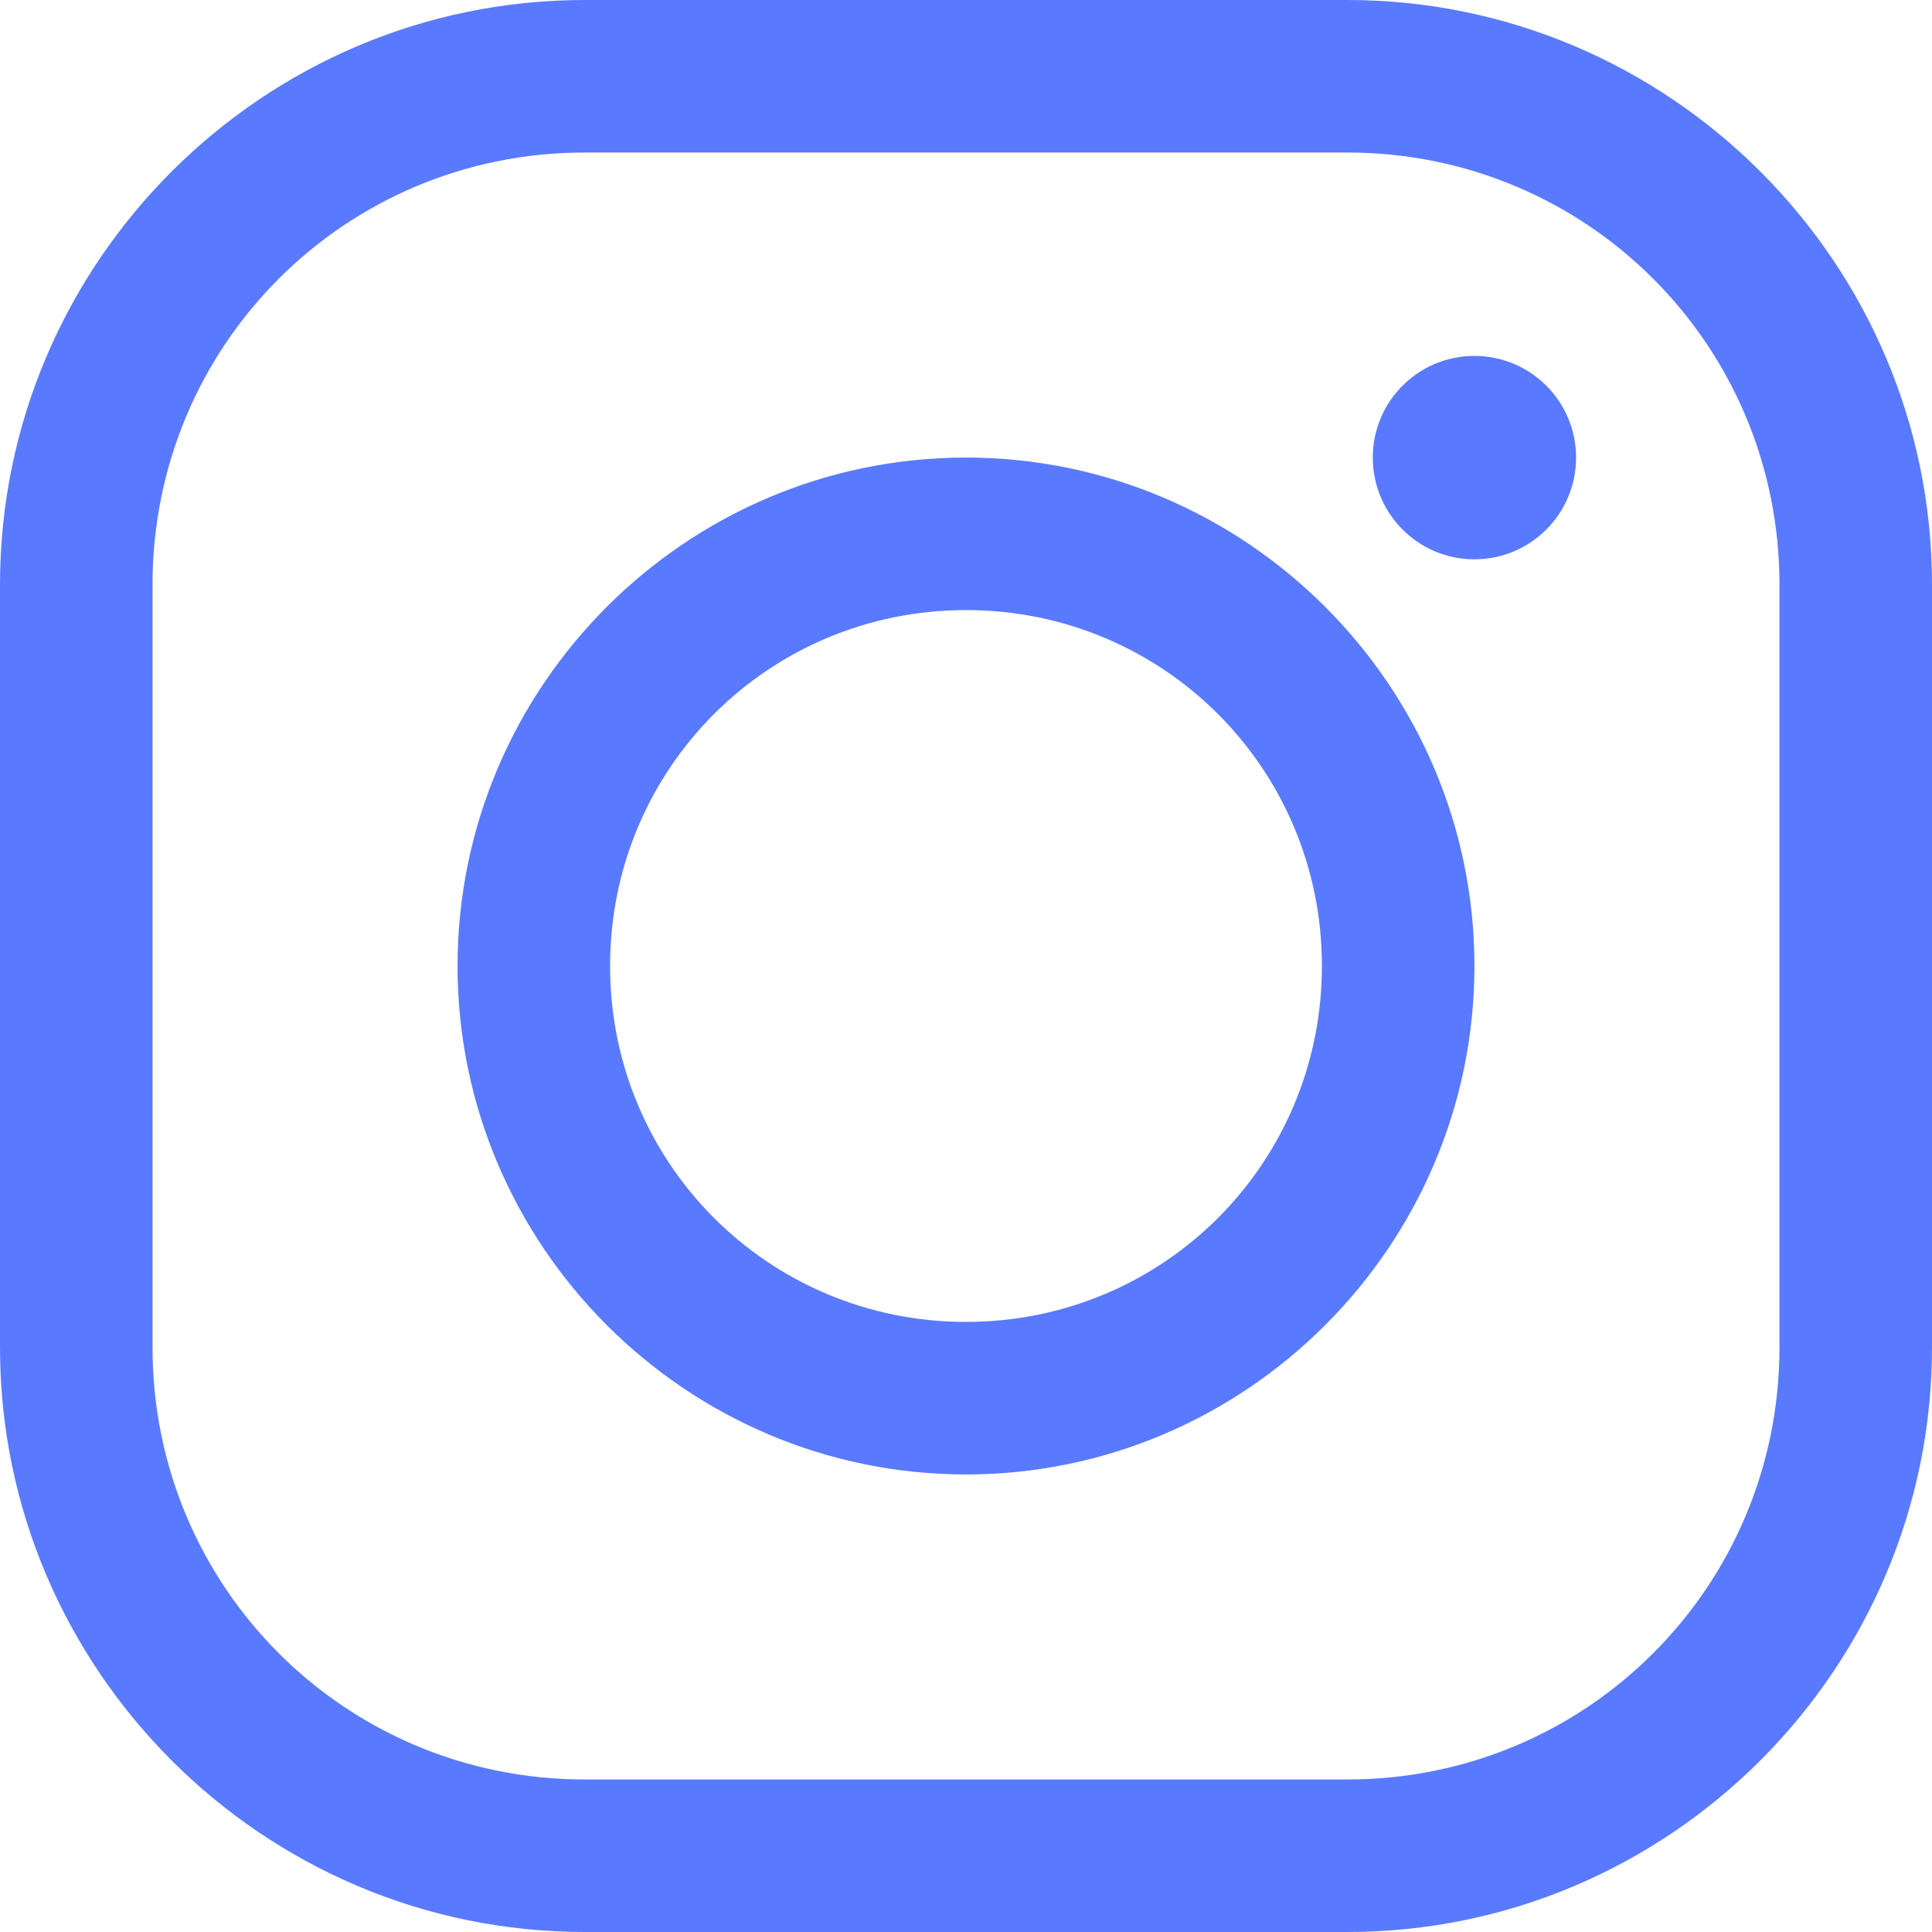
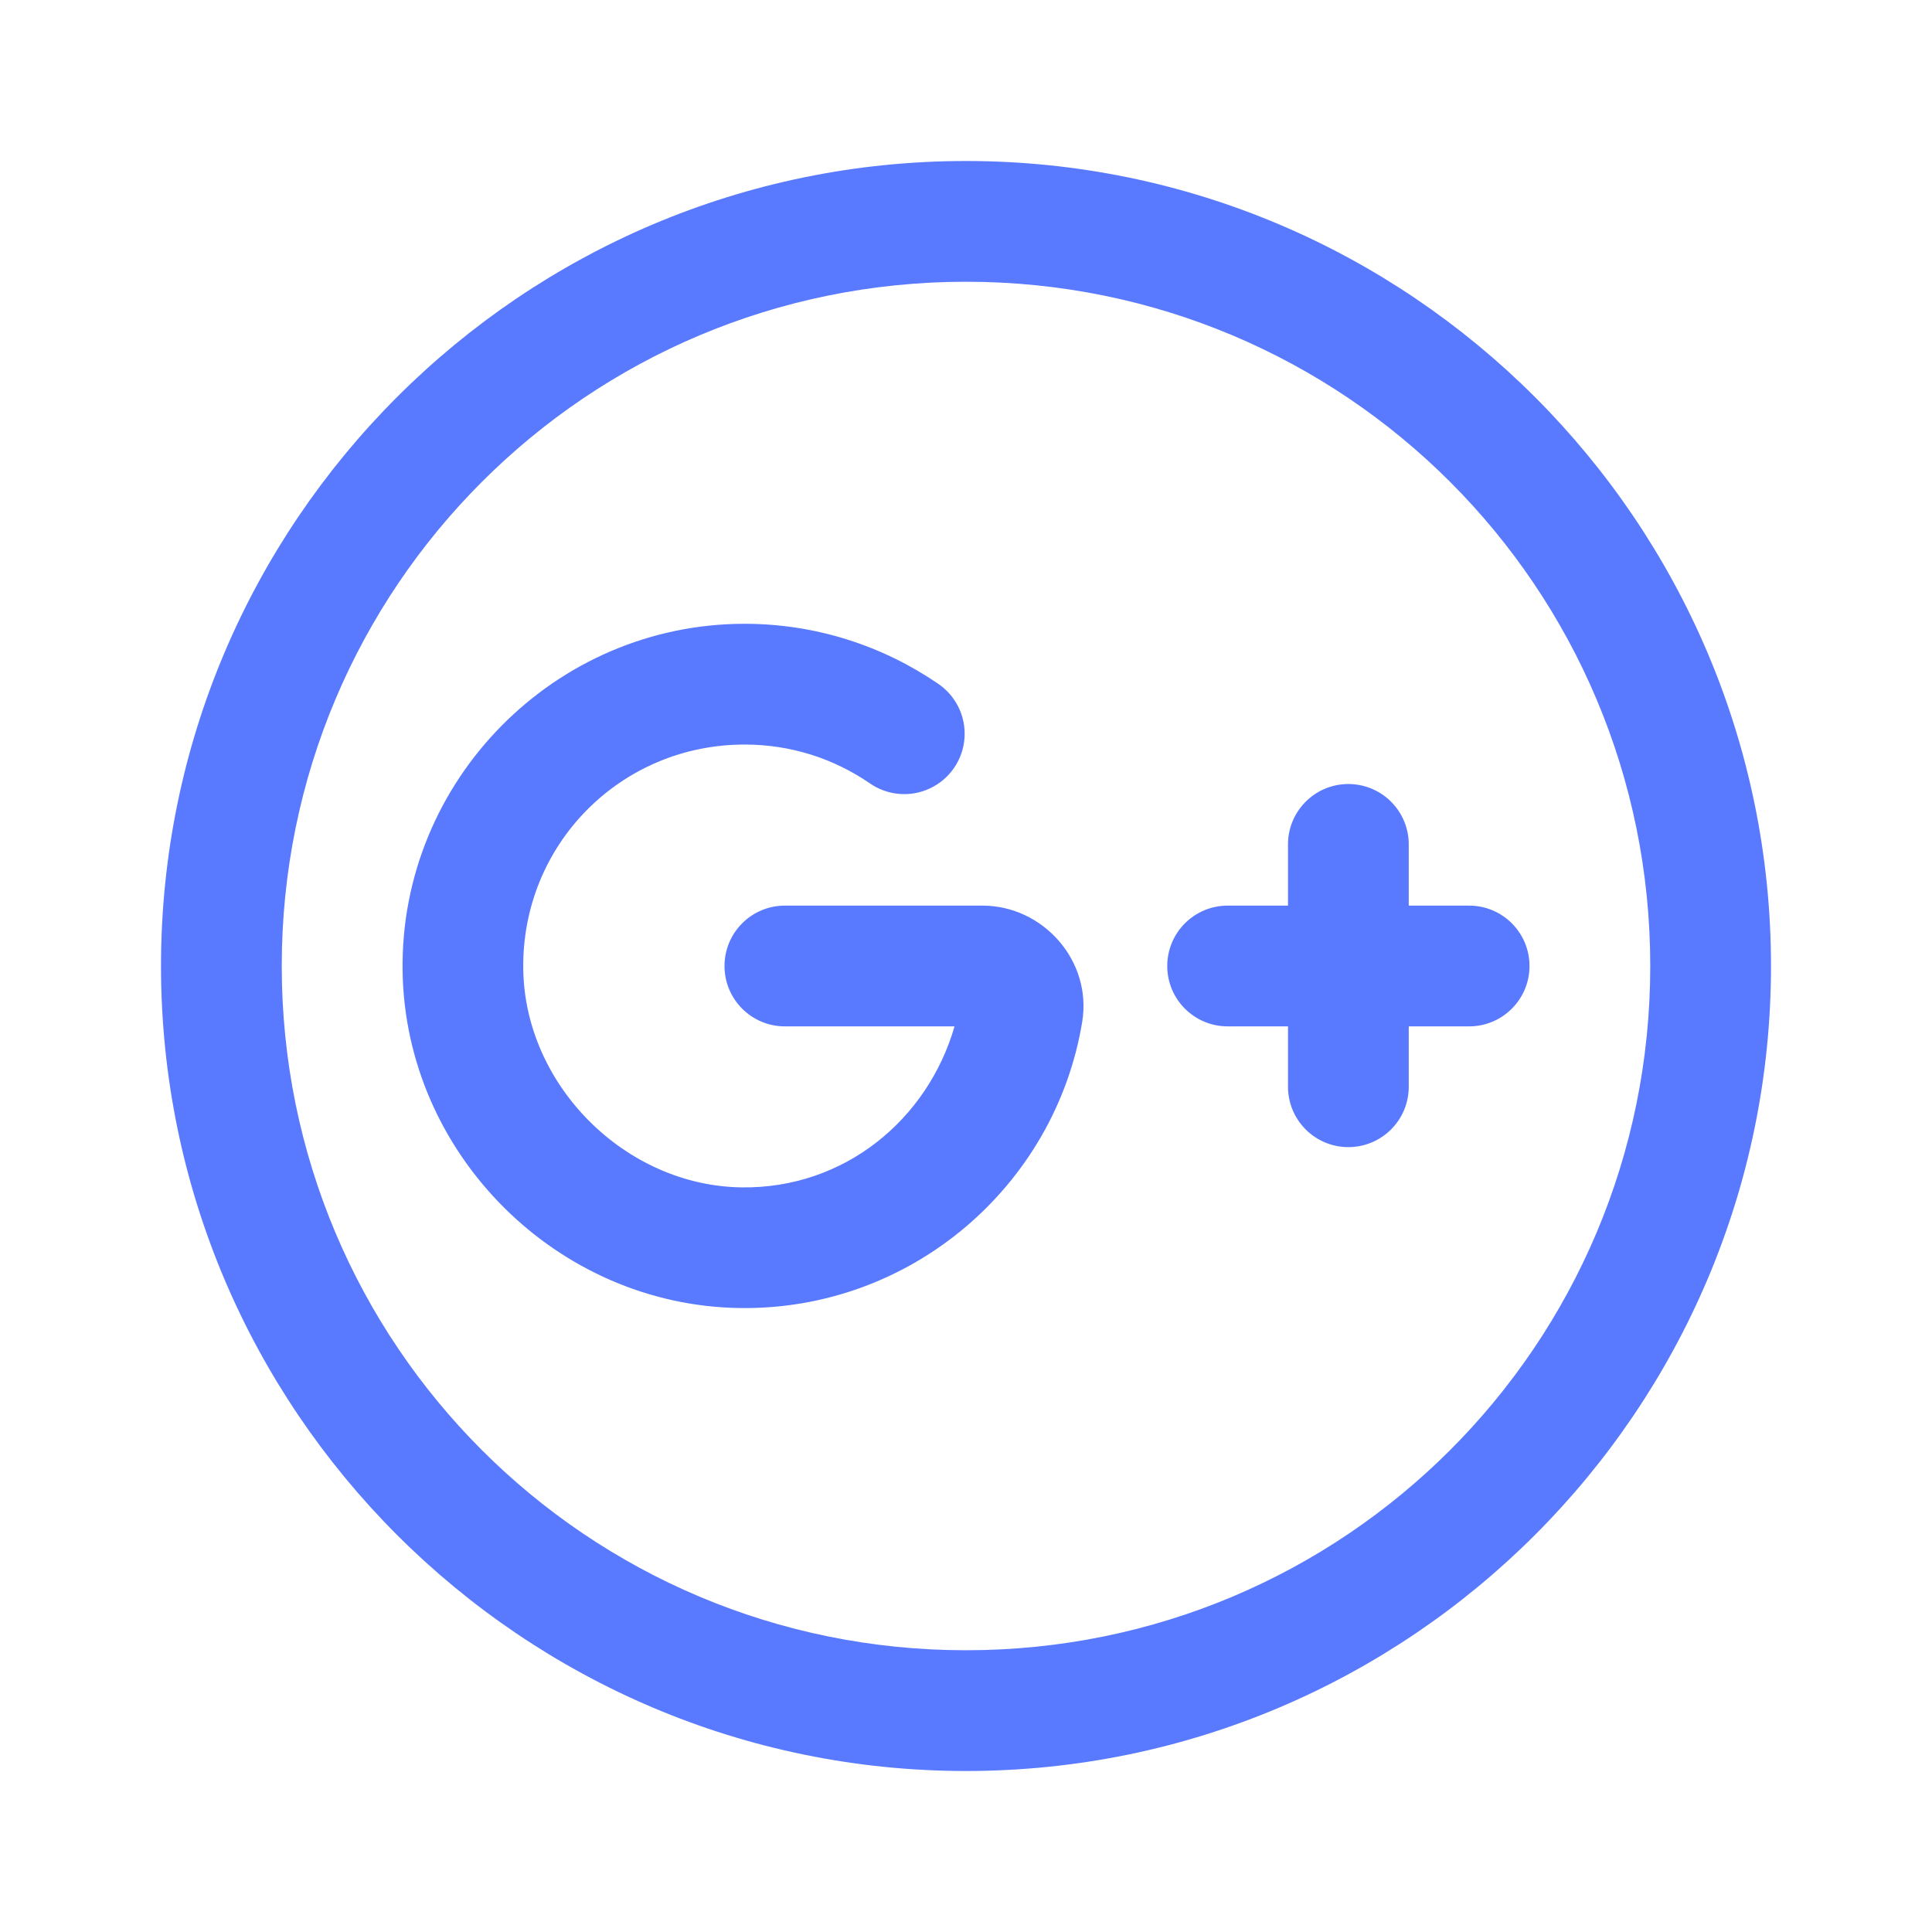
- <svg xmlns="http://www.w3.org/2000/svg" width="18" height="18" viewBox="0 0 18 18" fill="none">
-   <path d="M5.447 0C2.447 0 0 2.447 0 5.447V12.553C0 15.552 2.447 18 5.447 18H12.553C15.552 18 18 15.552 18 12.553V5.447C18 2.447 15.552 0 12.553 0H5.447ZM5.447 1.421H12.553C14.784 1.421 16.579 3.215 16.579 5.447V12.553C16.579 14.784 14.784 16.579 12.553 16.579H5.447C3.215 16.579 1.421 14.784 1.421 12.553V5.447C1.421 3.215 3.215 1.421 5.447 1.421ZM13.737 3.316C13.213 3.316 12.79 3.74 12.79 4.263C12.79 4.787 13.213 5.211 13.737 5.211C14.26 5.211 14.684 4.787 14.684 4.263C14.684 3.74 14.26 3.316 13.737 3.316ZM9 4.263C6.392 4.263 4.263 6.392 4.263 9C4.263 11.607 6.392 13.737 9 13.737C11.607 13.737 13.737 11.607 13.737 9C13.737 6.392 11.607 4.263 9 4.263ZM9 5.684C10.839 5.684 12.316 7.161 12.316 9C12.316 10.839 10.839 12.316 9 12.316C7.161 12.316 5.684 10.839 5.684 9C5.684 7.161 7.161 5.684 9 5.684Z" fill="#597AFF" />
+ <svg xmlns="http://www.w3.org/2000/svg" viewBox="0 0 48 48" width="18" height="18">
+   <path d="M24 4C12.972 4 4 12.972 4 24C4 35.028 12.972 44 24 44C35.028 44 44 35.028 44 24C44 12.972 35.028 4 24 4 z M 24 7C33.407 7 41 14.593 41 24C41 33.407 33.407 41 24 41C14.593 41 7 33.407 7 24C7 14.593 14.593 7 24 7 z M 18.5 15.498C13.783 15.498 9.937 19.39 10.002 24.119C10.066 28.667 13.834 32.434 18.381 32.498C22.637 32.557 26.216 29.462 26.887 25.389C27.137 23.868 25.912 22.5 24.41 22.5L19.5 22.5 A 1.5 1.5 0 1 0 19.5 25.5L23.715 25.5C23.047 27.815 20.979 29.536 18.422 29.5C15.535 29.46 13.04 26.966 13 24.078C12.957 20.983 15.419 18.498 18.5 18.498C19.658 18.498 20.718 18.851 21.604 19.457 A 1.5 1.5 0 1 0 23.299 16.982C21.934 16.048 20.274 15.498 18.5 15.498 z M 33.477 19.479 A 1.5 1.5 0 0 0 32 21L32 22.5L30.5 22.5 A 1.5 1.5 0 1 0 30.5 25.5L32 25.5L32 27 A 1.5 1.5 0 1 0 35 27L35 25.5L36.5 25.5 A 1.5 1.5 0 1 0 36.5 22.5L35 22.5L35 21 A 1.5 1.5 0 0 0 33.477 19.479 z" fill="#597AFF" />
</svg>
